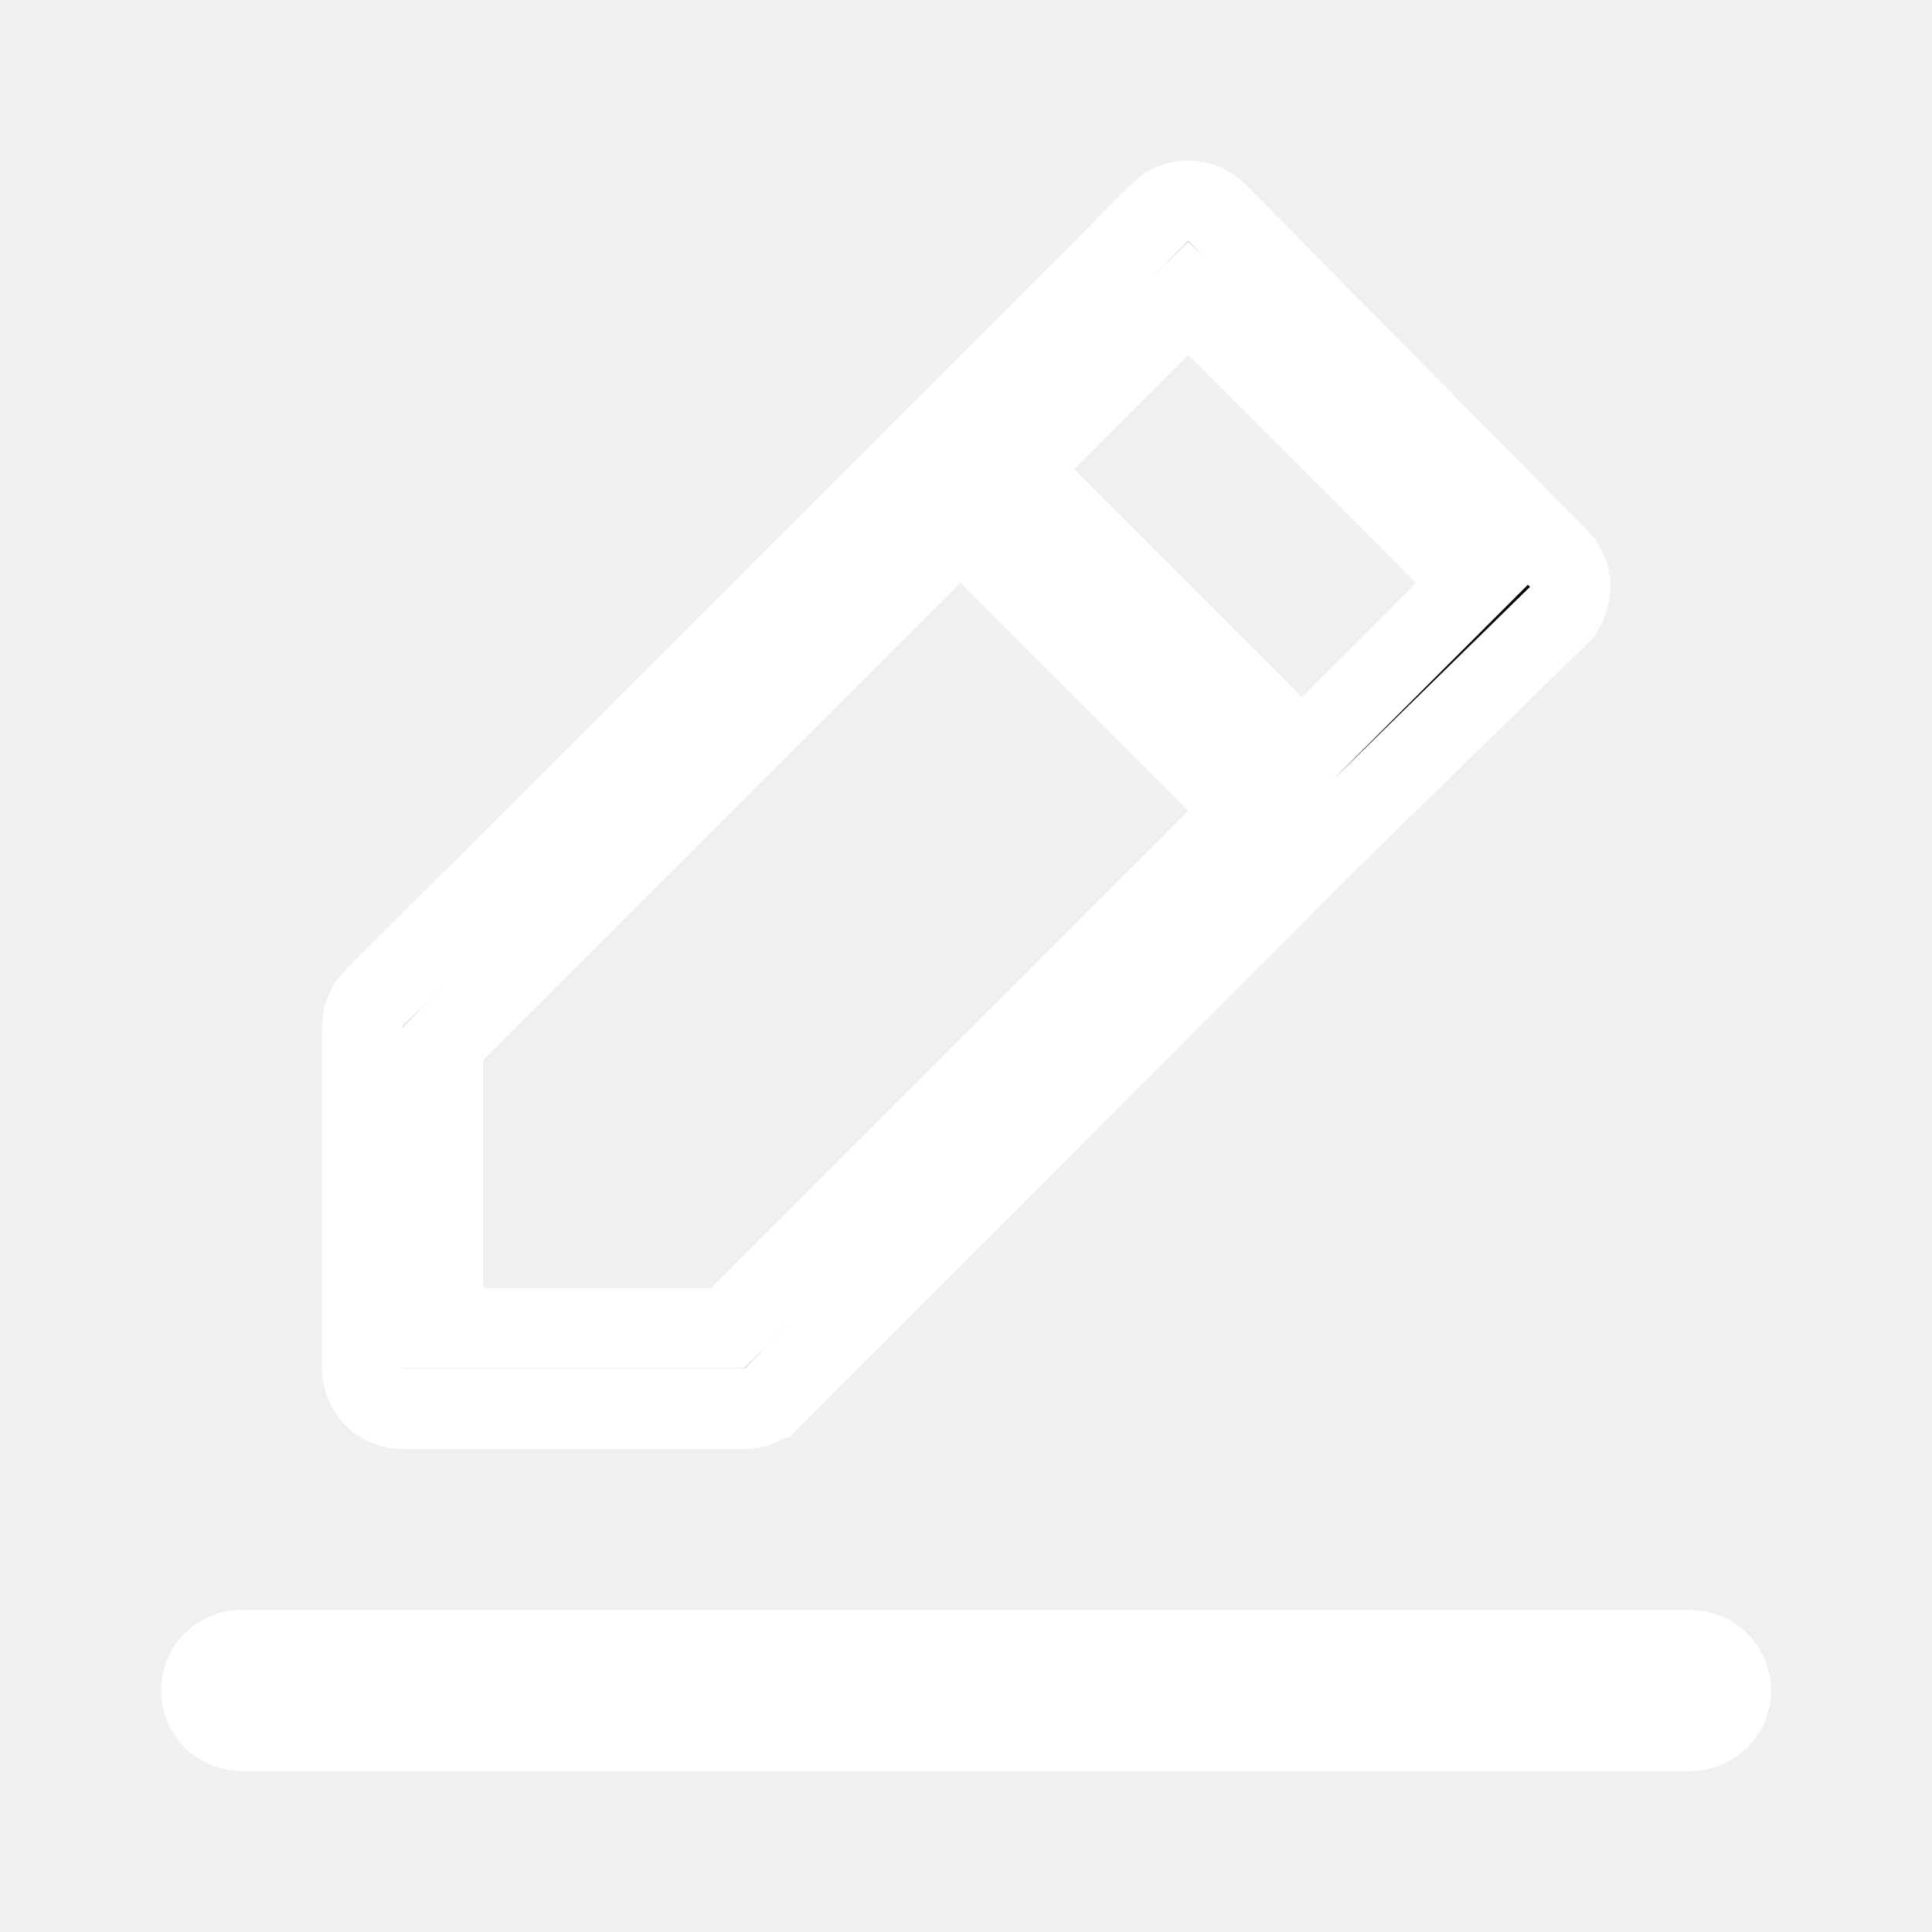
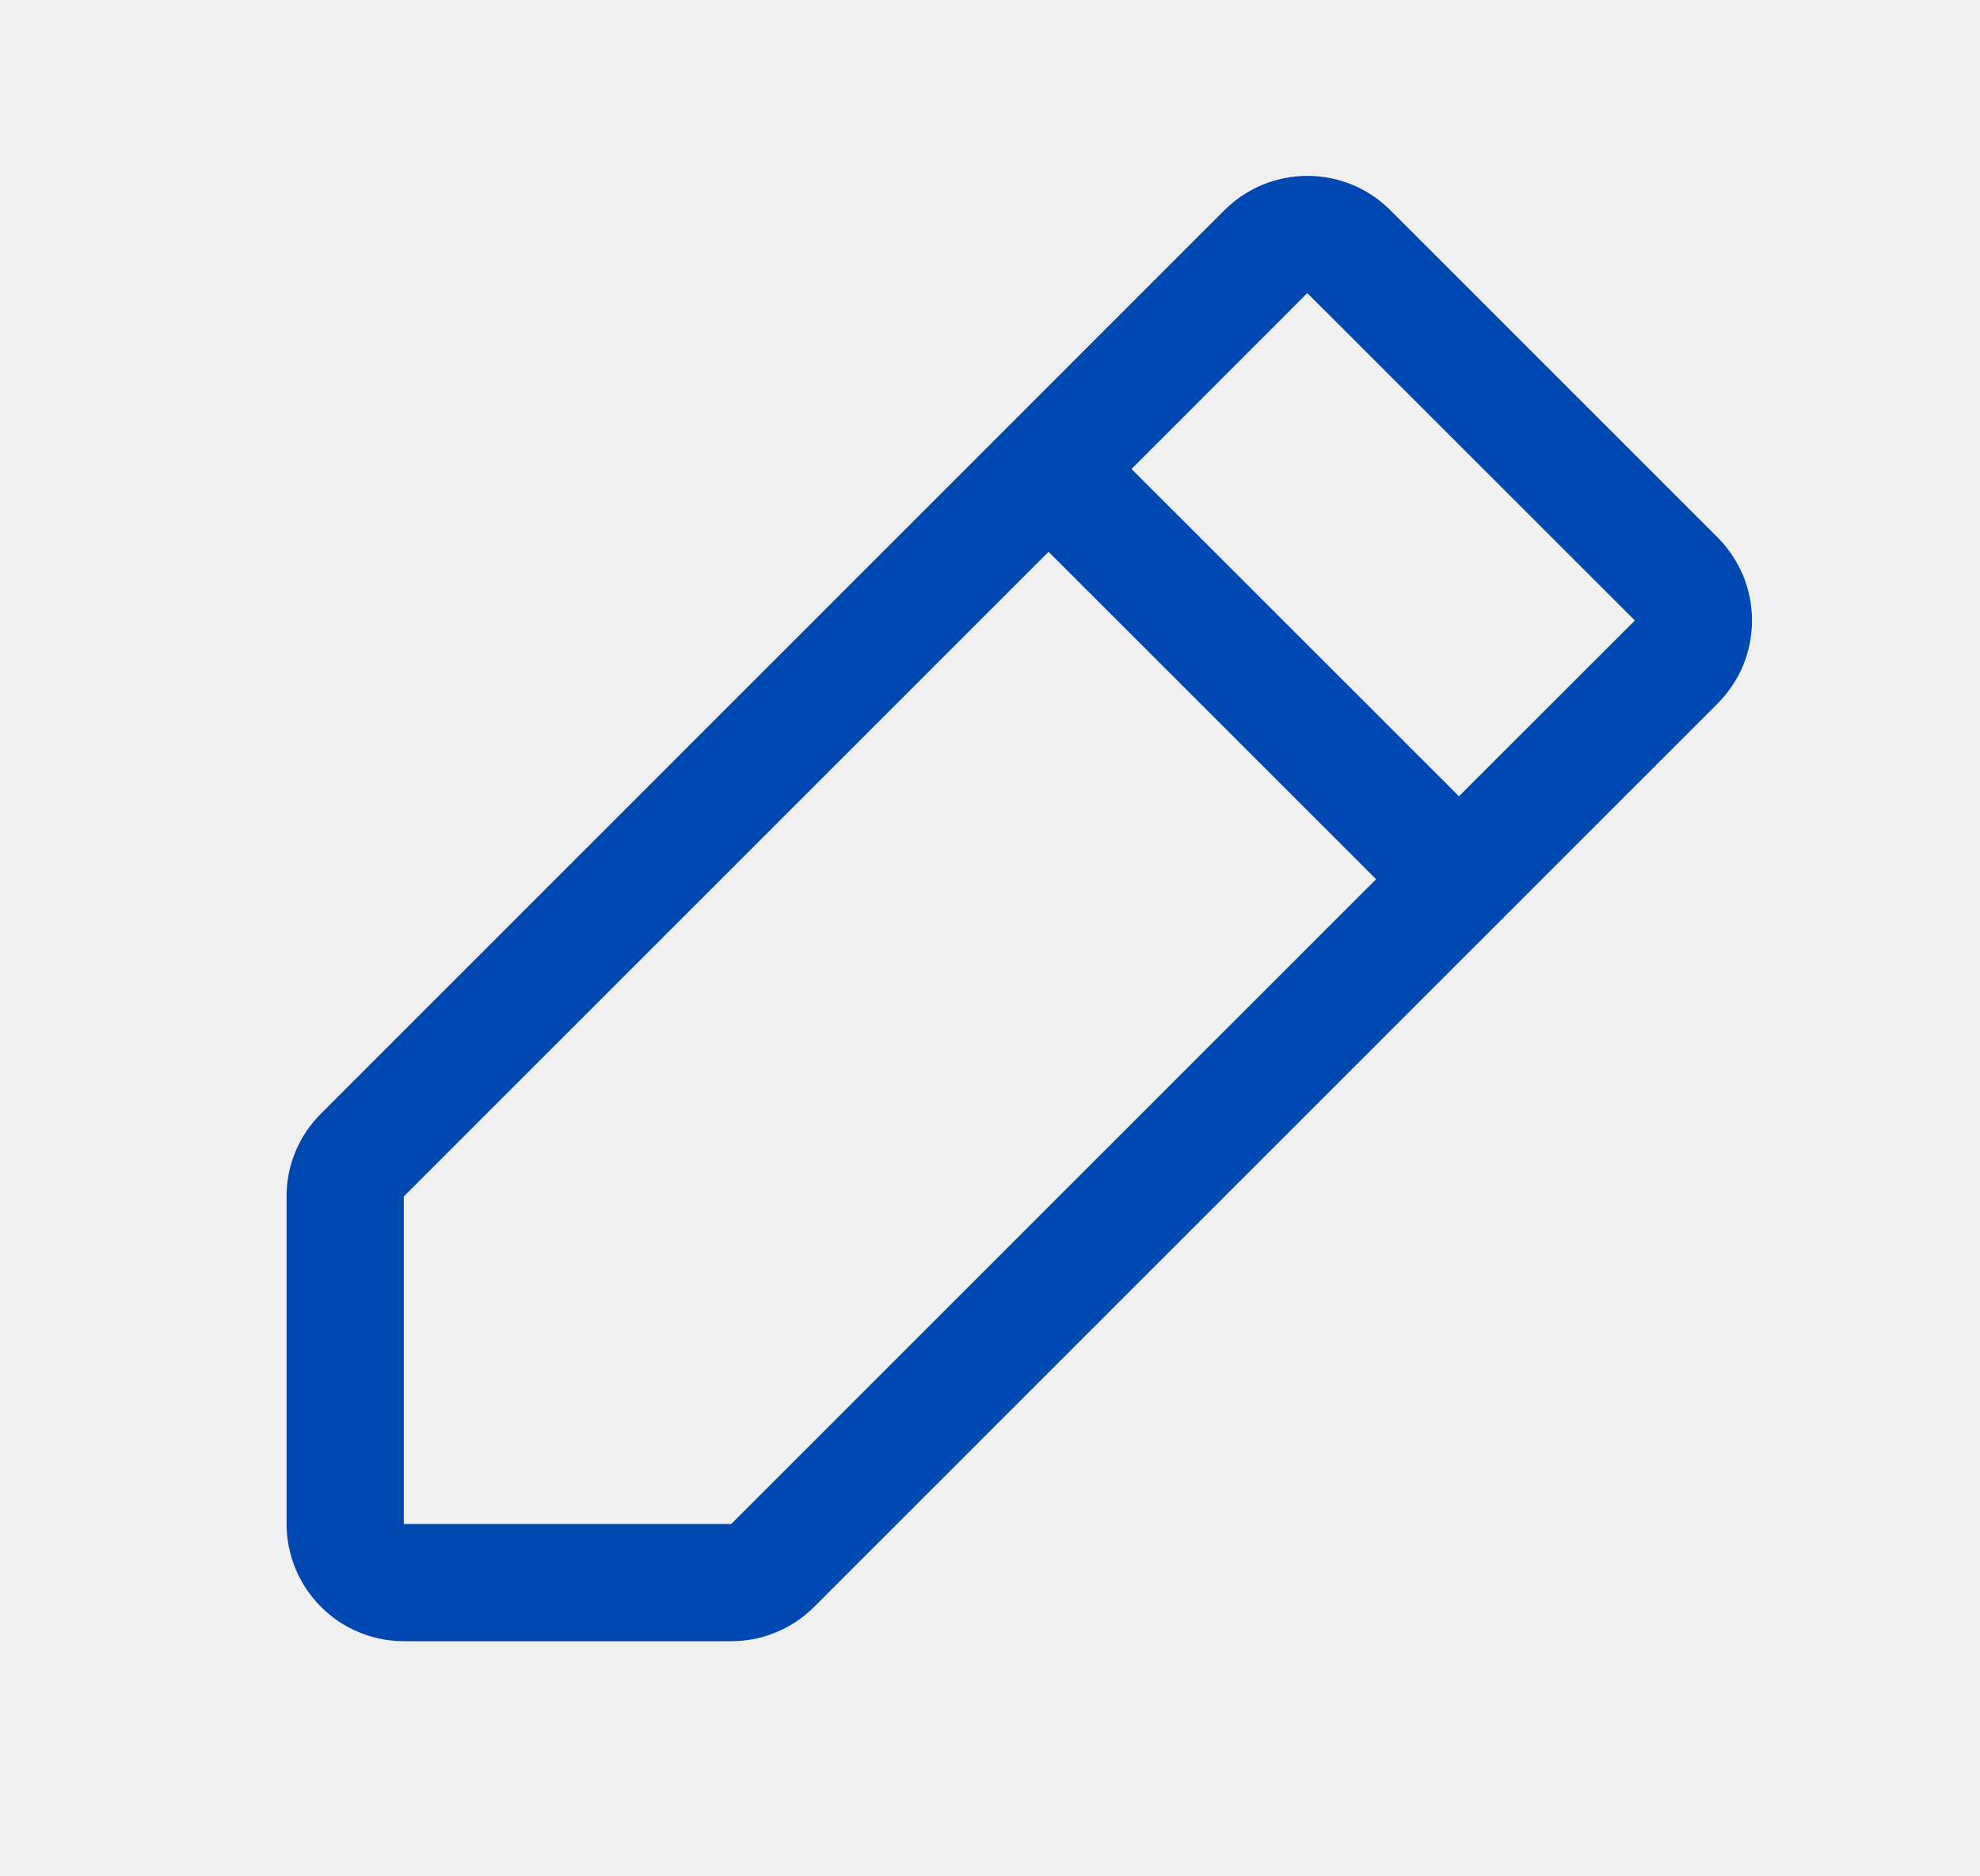
- <svg xmlns="http://www.w3.org/2000/svg" width="20" height="20" viewBox="0 0 24 24" fill="none">
-   <path d="M9.243 17.5L9.243 17.5H9.24H5C4.867 17.5 4.74 17.447 4.646 17.354C4.553 17.26 4.5 17.133 4.5 17L4.5 12.76L4.5 12.757C4.5 12.691 4.512 12.626 4.537 12.565C4.562 12.505 4.598 12.449 4.644 12.403C4.644 12.402 4.645 12.402 4.645 12.402L11.583 5.474L11.584 5.473L14.404 2.643L14.405 2.642C14.451 2.595 14.507 2.558 14.568 2.533C14.629 2.507 14.694 2.494 14.76 2.494C14.826 2.494 14.891 2.507 14.952 2.533C15.013 2.558 15.068 2.595 15.115 2.642C15.115 2.642 15.115 2.642 15.115 2.642L19.354 6.931L19.354 6.931L19.358 6.935C19.405 6.981 19.442 7.037 19.467 7.098C19.493 7.159 19.506 7.224 19.506 7.29C19.506 7.356 19.493 7.421 19.467 7.482C19.442 7.543 19.405 7.598 19.359 7.644C19.358 7.644 19.358 7.645 19.358 7.645L16.52 10.423L16.52 10.423L16.516 10.427L9.598 17.355C9.598 17.355 9.597 17.355 9.597 17.356C9.551 17.402 9.495 17.438 9.435 17.463C9.374 17.488 9.309 17.5 9.243 17.5ZM15.114 4.056L14.76 3.703L14.406 4.056L12.986 5.476L12.633 5.83L12.986 6.183L15.816 9.013L16.17 9.367L16.524 9.013L17.944 7.593L18.297 7.24L17.944 6.886L15.114 4.056ZM5.646 12.816L5.5 12.963V13.17V16V16.5H6H8.83H9.037L9.184 16.354L15.114 10.424L15.467 10.07L15.114 9.716L12.284 6.886L11.93 6.533L11.576 6.886L5.646 12.816ZM3 20.5H21C21.133 20.5 21.26 20.553 21.354 20.646C21.447 20.74 21.5 20.867 21.5 21C21.5 21.133 21.447 21.26 21.354 21.354C21.26 21.447 21.133 21.5 21 21.5H3C2.867 21.5 2.74 21.447 2.646 21.354C2.553 21.26 2.5 21.133 2.5 21C2.5 20.867 2.553 20.74 2.646 20.646C2.74 20.553 2.867 20.5 3 20.5Z" fill="black" stroke="white" />
+ <svg xmlns="http://www.w3.org/2000/svg" width="19" height="18" viewBox="0 0 19 18" fill="none">
+   <path d="M16.483 5.159L13.341 2.017C13.237 1.913 13.113 1.83 12.976 1.773C12.84 1.717 12.693 1.688 12.546 1.688C12.398 1.688 12.252 1.717 12.115 1.773C11.979 1.83 11.854 1.913 11.75 2.017L3.08 10.688C2.975 10.792 2.892 10.916 2.835 11.053C2.778 11.189 2.75 11.335 2.75 11.483V14.626C2.75 14.924 2.869 15.21 3.08 15.421C3.29 15.632 3.577 15.751 3.875 15.751H7.017C7.165 15.751 7.311 15.722 7.448 15.665C7.585 15.609 7.708 15.526 7.813 15.421L16.483 6.751C16.587 6.646 16.67 6.522 16.727 6.386C16.783 6.249 16.812 6.103 16.812 5.955C16.812 5.807 16.783 5.661 16.727 5.524C16.67 5.388 16.587 5.264 16.483 5.159ZM7.017 14.626H3.875V11.483L10.062 5.296L13.205 8.438L7.017 14.626ZM14 7.642L10.858 4.501L12.545 2.813L15.688 5.955L14 7.642Z" fill="#0048B1" />
</svg>
